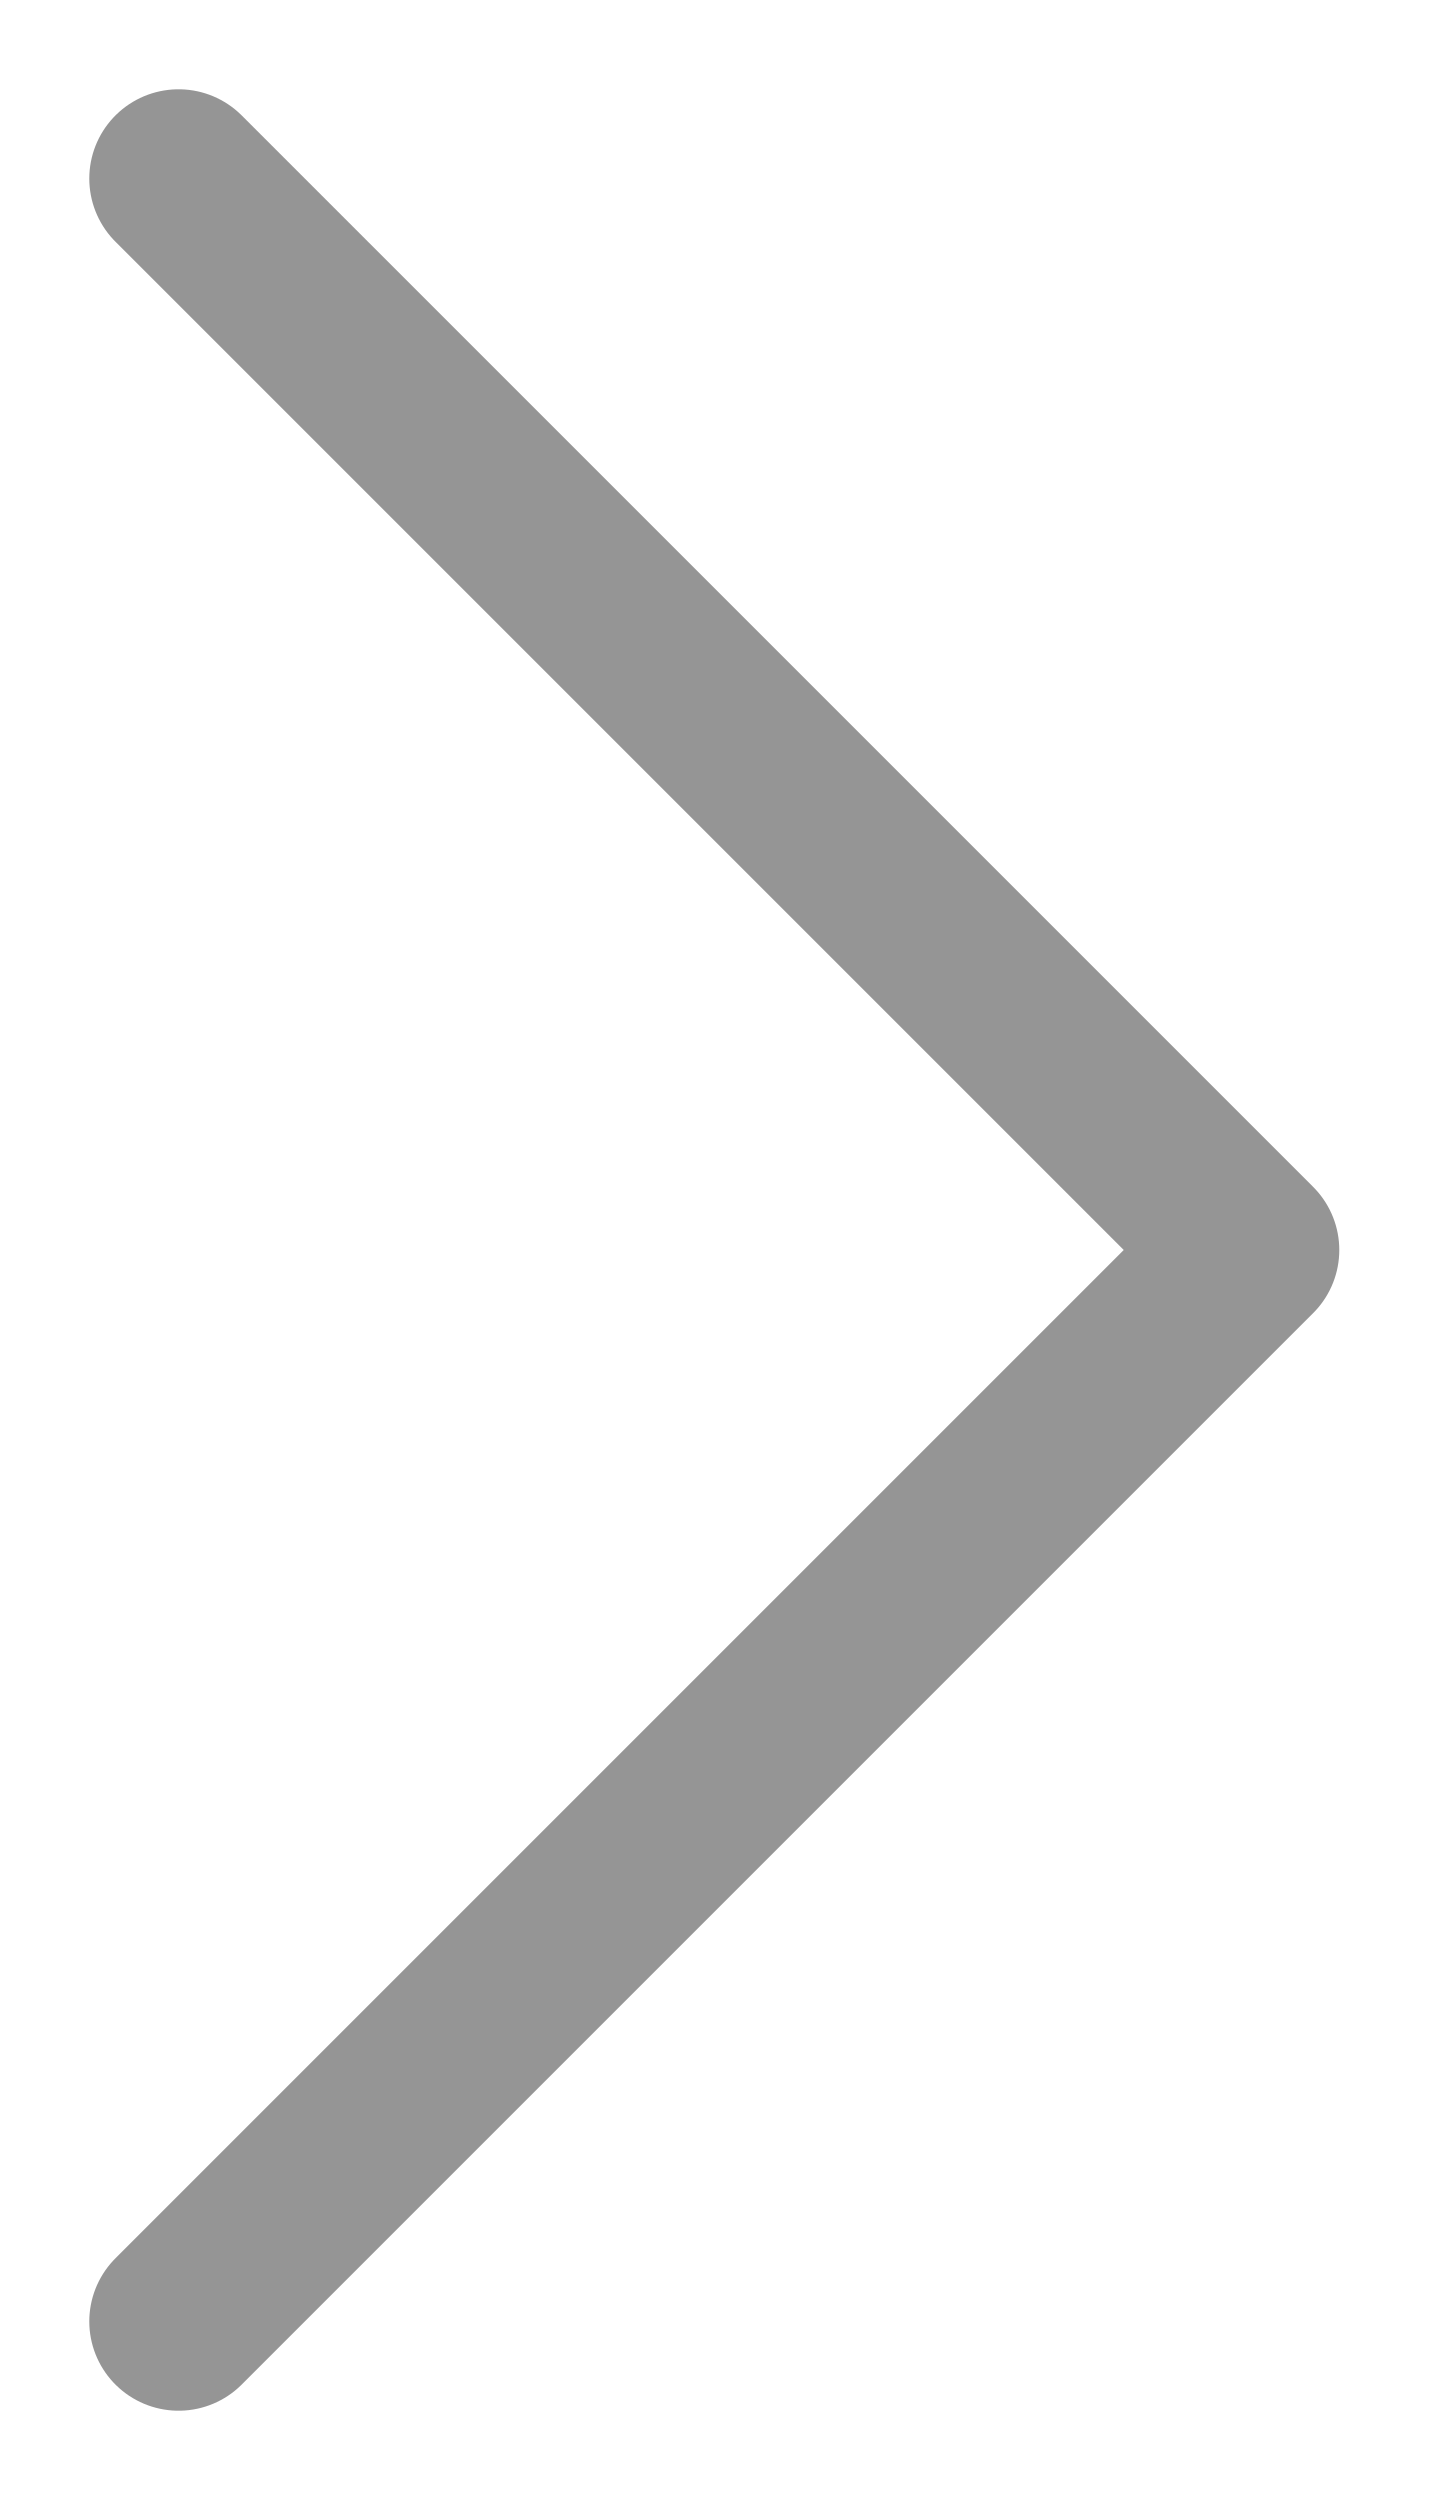
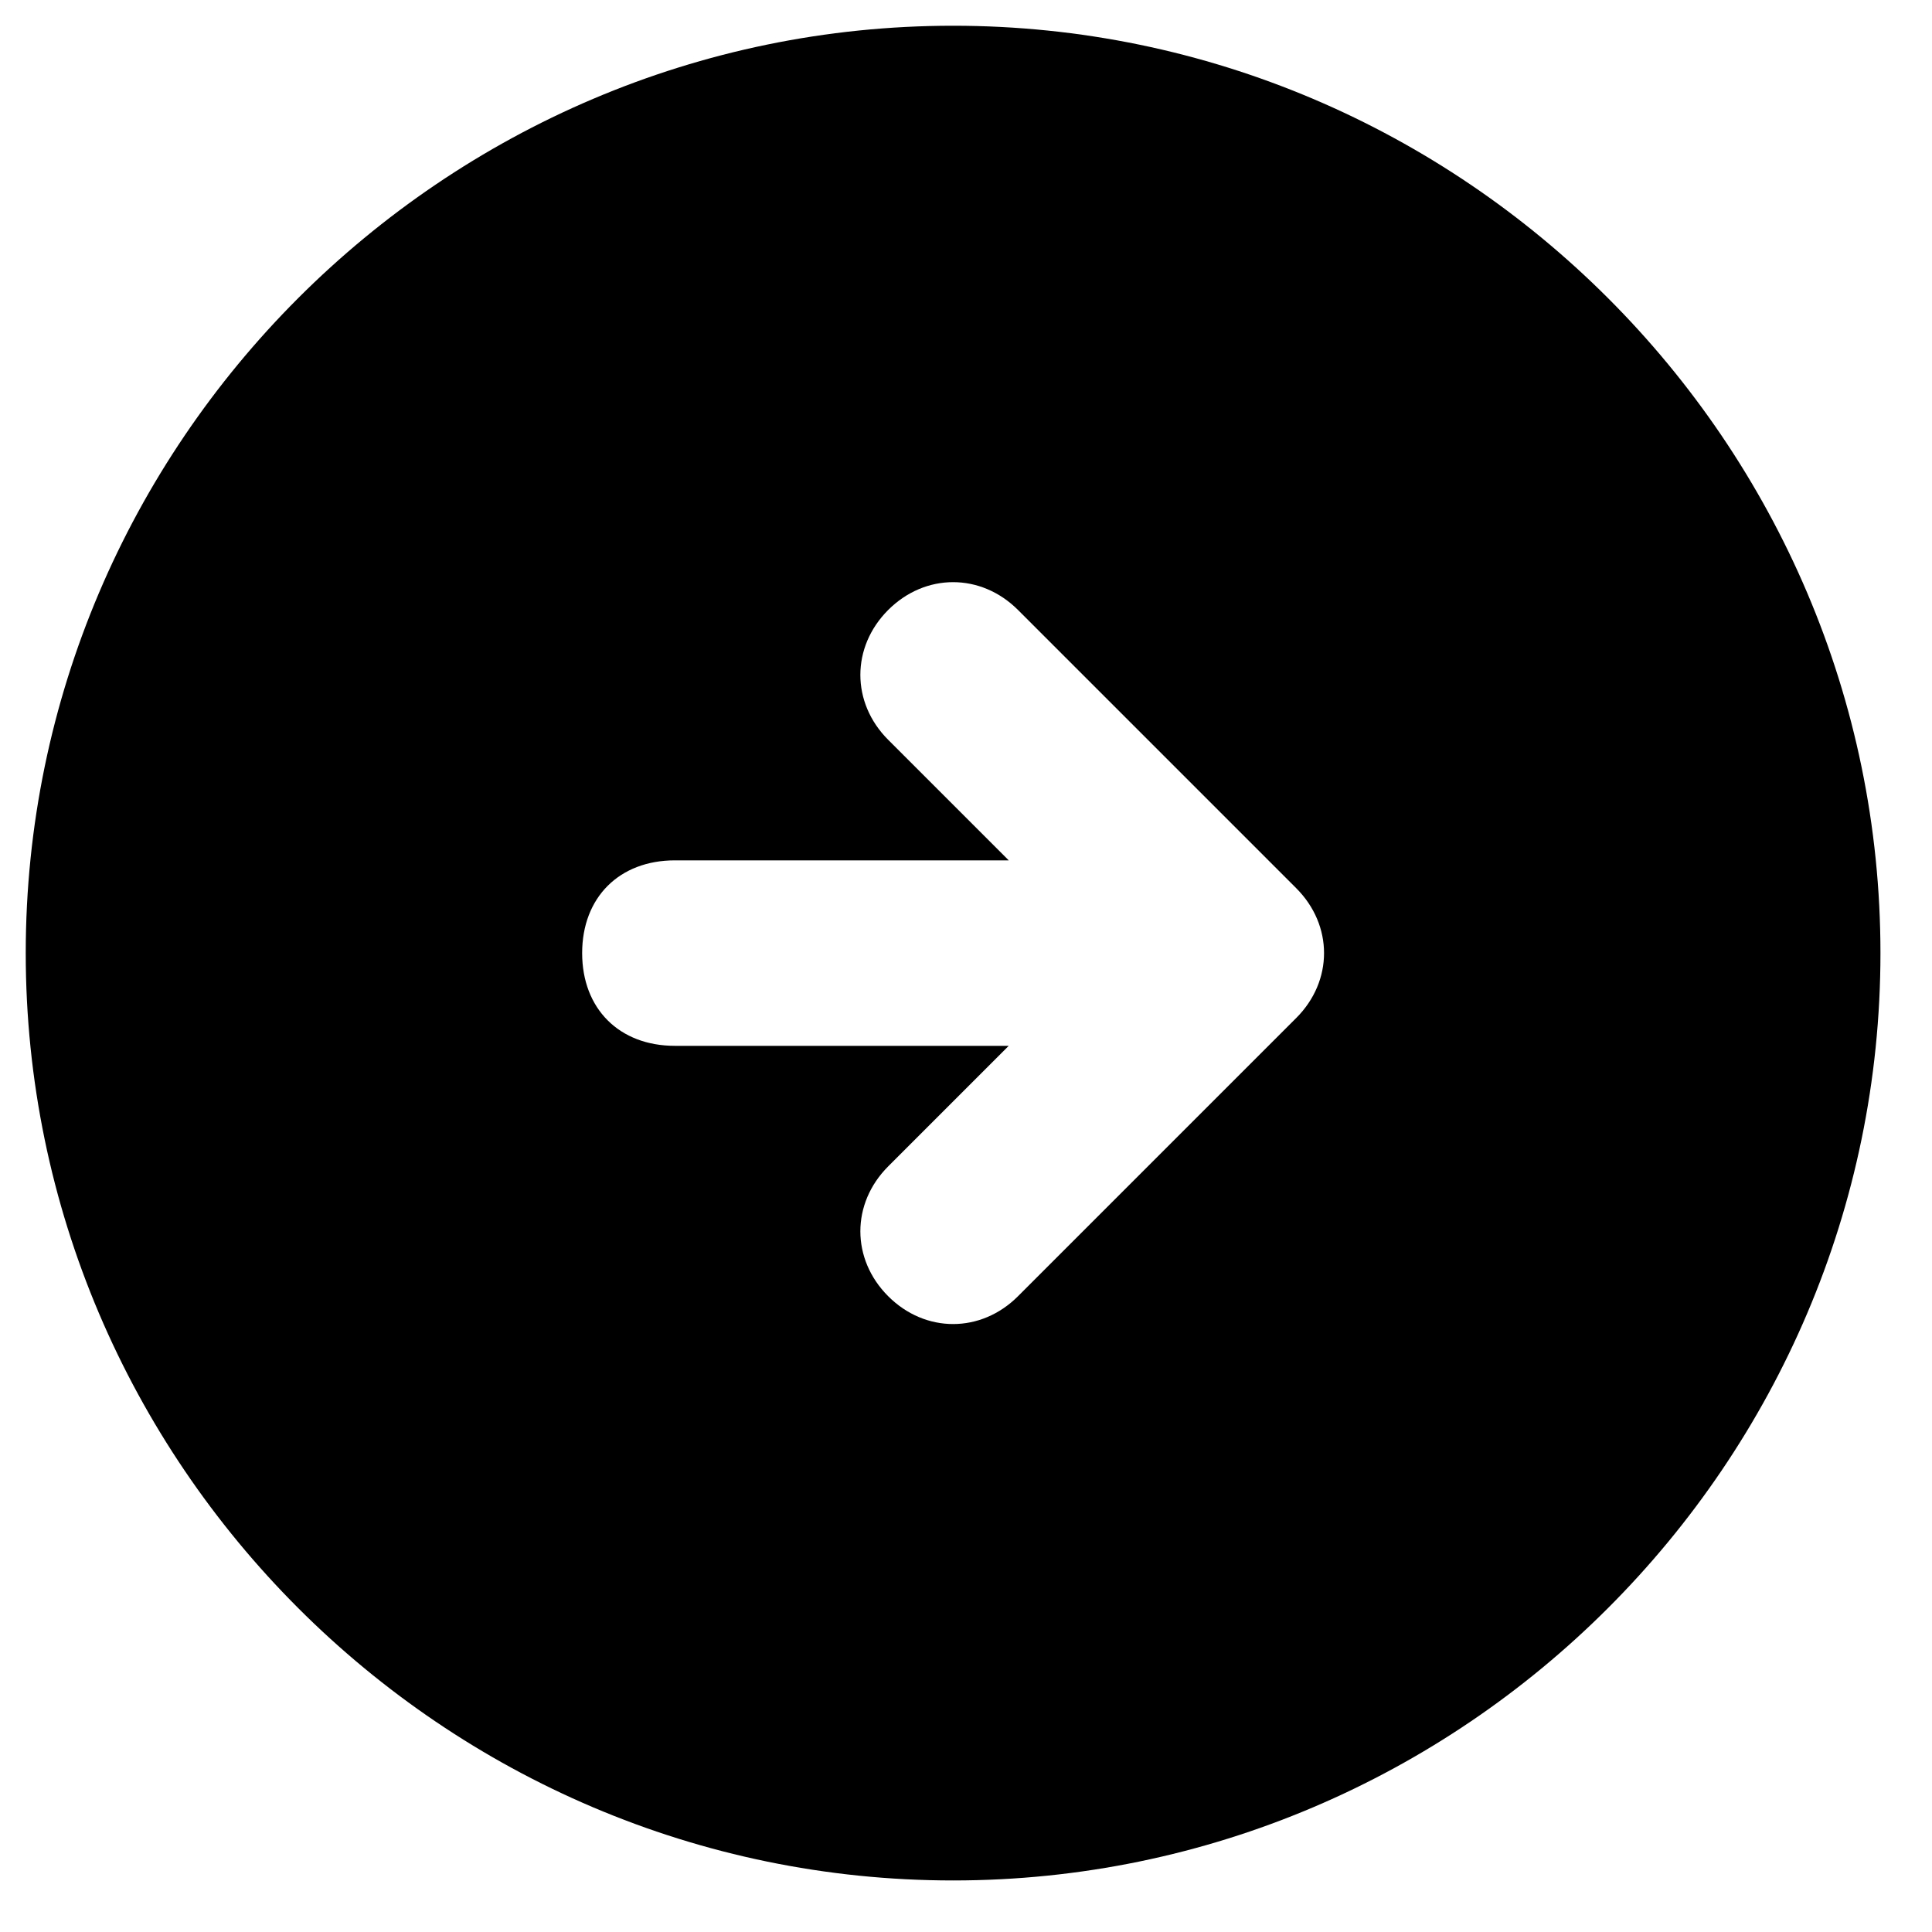
- <svg xmlns="http://www.w3.org/2000/svg" width="12" height="21" viewBox="0 0 12 21" fill="none">
-   <path d="M1.5 19.5L10.5 10.5L1.5 1.5" stroke="#959595" stroke-width="1.5" stroke-linecap="round" stroke-linejoin="round" />
+ <svg xmlns="http://www.w3.org/2000/svg" width="25" height="25" viewBox="0 0 25 25" fill="none">
+   <path d="M12.333 0.333C5.733 0.333 0.333 5.733 0.333 12.333C0.333 18.933 5.733 24.333 12.333 24.333C18.933 24.333 24.333 18.933 24.333 12.333C24.333 5.733 18.933 0.333 12.333 0.333ZM16.773 13.173L13.173 16.773C12.693 17.253 11.973 17.253 11.493 16.773C11.013 16.293 11.013 15.573 11.493 15.093L13.053 13.533H8.733C8.013 13.533 7.533 13.053 7.533 12.333C7.533 11.613 8.013 11.133 8.733 11.133H13.053L11.493 9.573C11.013 9.093 11.013 8.373 11.493 7.893C11.973 7.413 12.693 7.413 13.173 7.893L16.773 11.493C17.253 11.973 17.253 12.693 16.773 13.173Z" fill="black" />
</svg>
